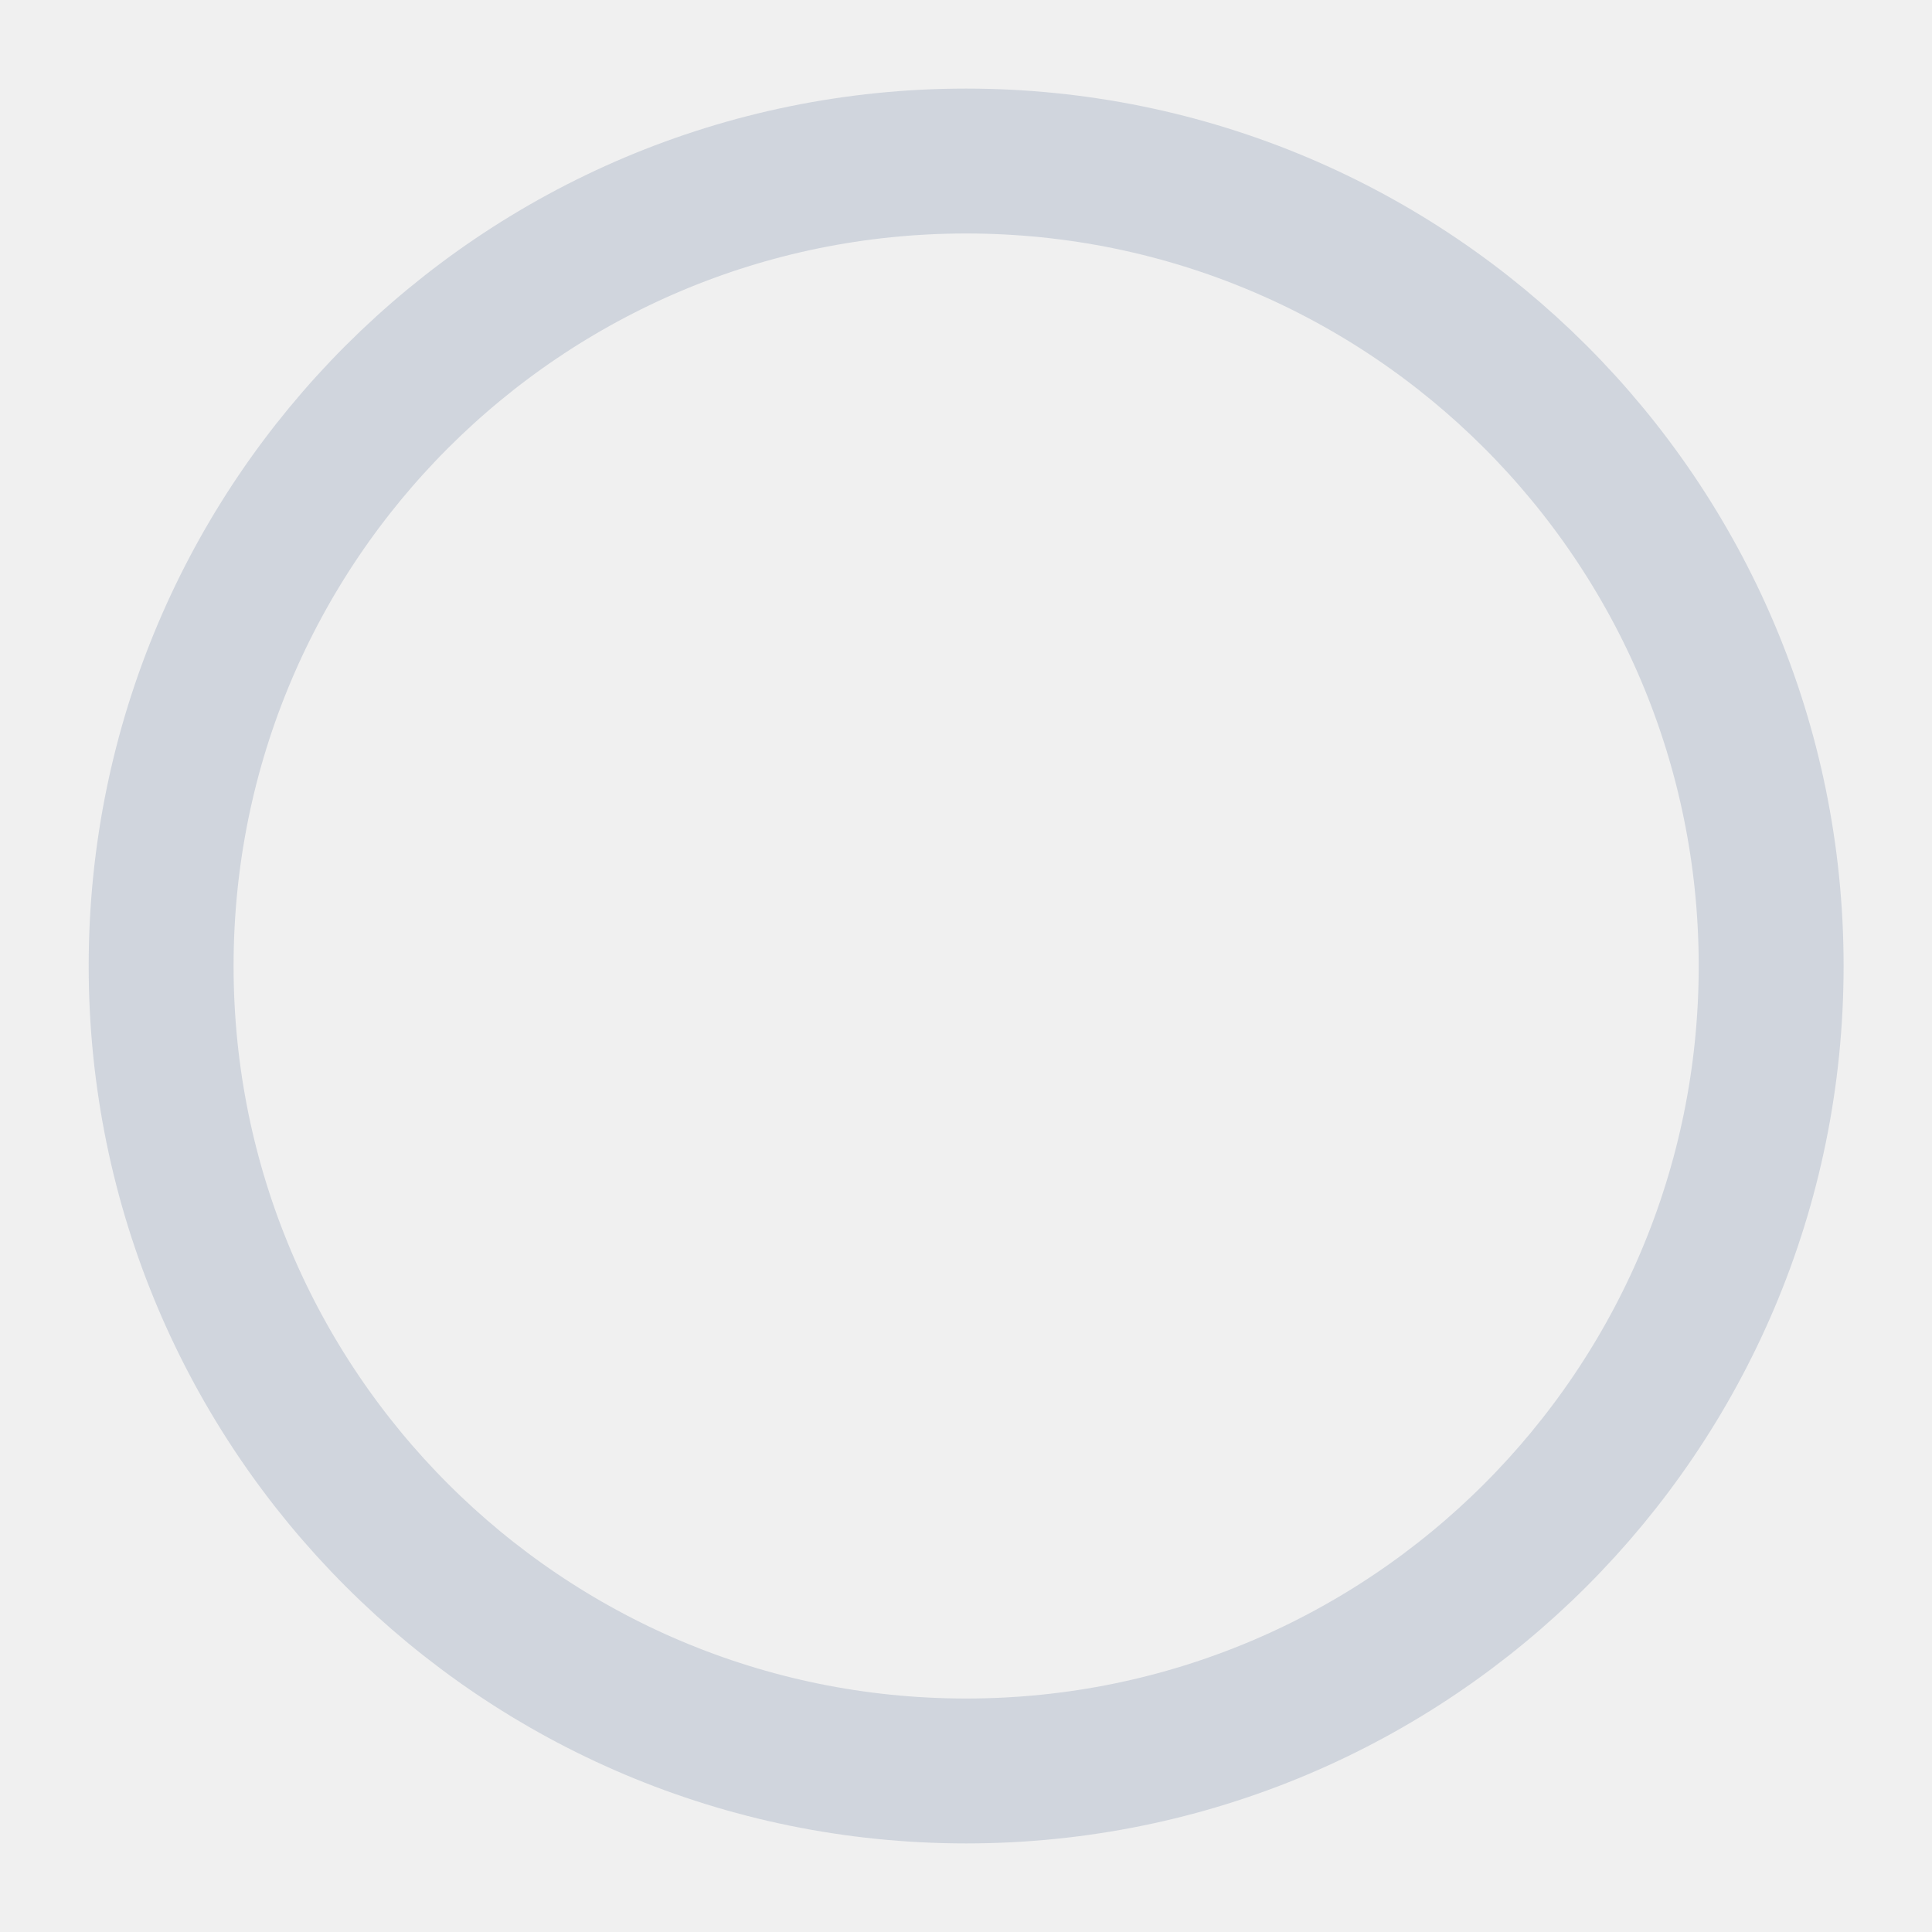
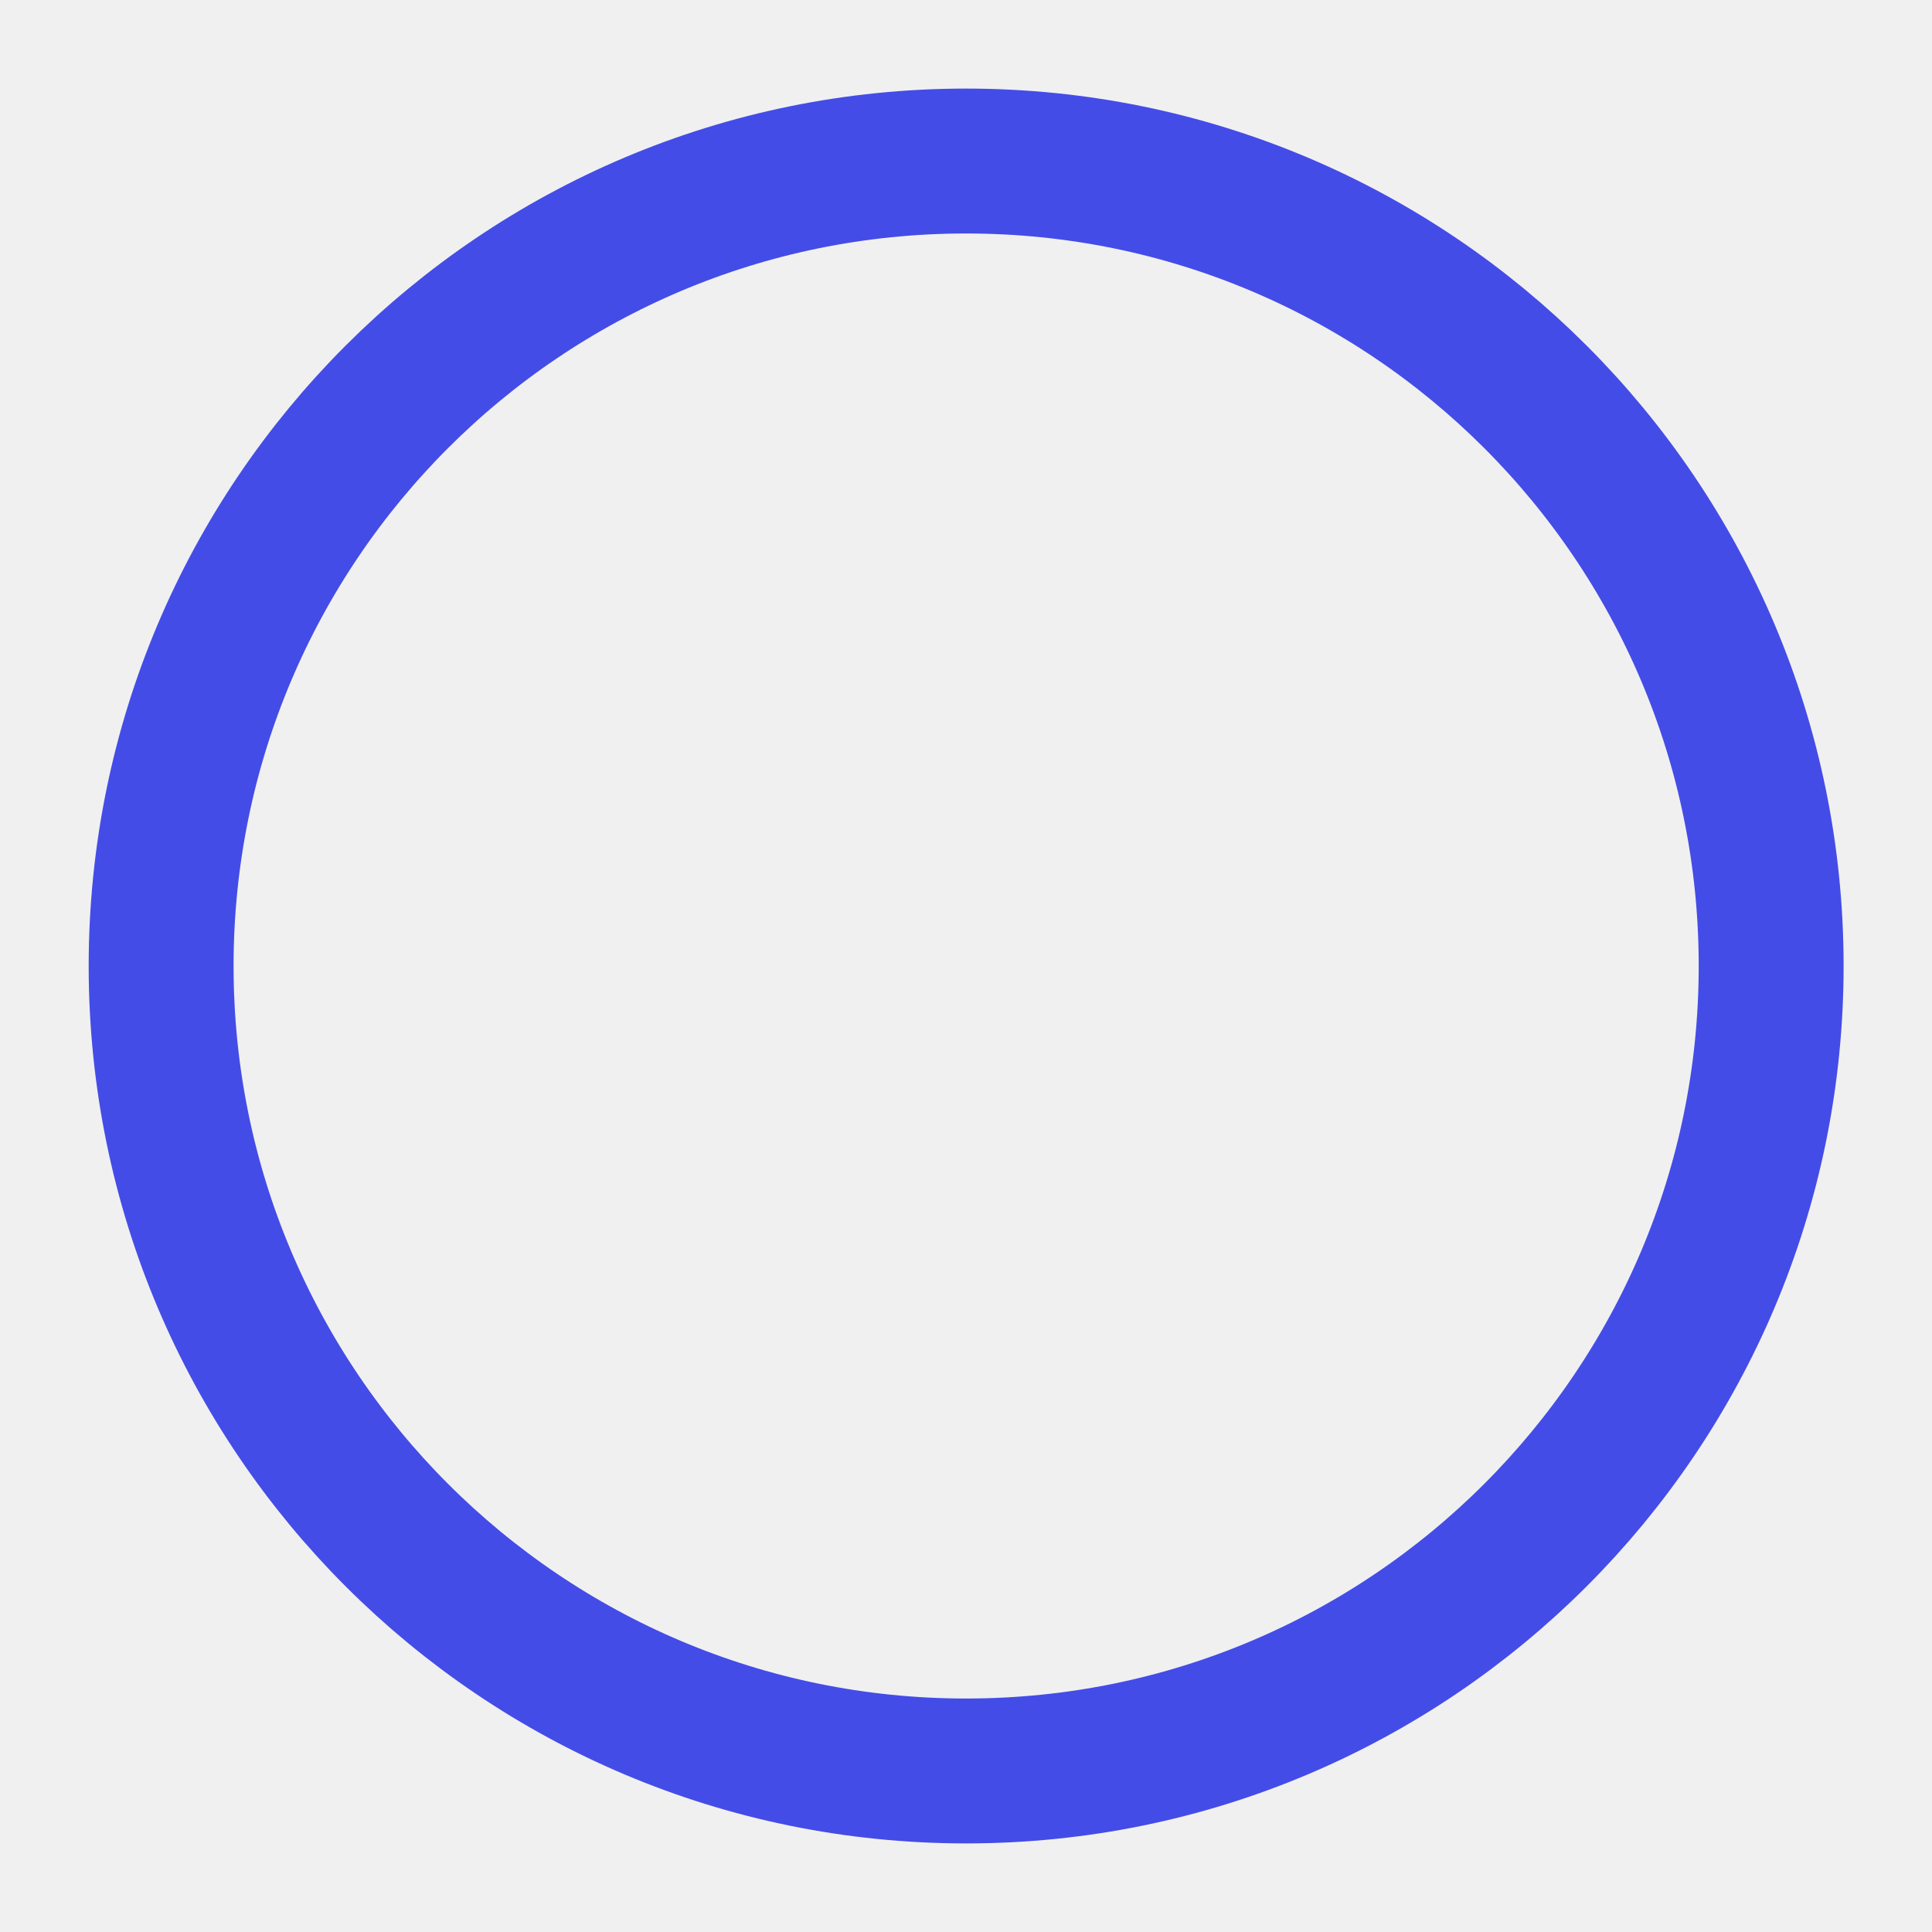
<svg xmlns="http://www.w3.org/2000/svg" width="20" height="20" viewBox="0 0 20 20" fill="none">
-   <g clip-path="url(#clip0_12470_13875)">
-     <path d="M10.001 18.333C14.604 18.333 18.335 14.602 18.335 10C18.335 5.397 14.604 1.667 10.001 1.667C5.399 1.667 1.668 5.397 1.668 10C1.668 14.602 5.399 18.333 10.001 18.333Z" stroke="#D0D5DD" stroke-width="1.5" stroke-linecap="round" stroke-linejoin="round" />
+   <g clip-path="url(#clip0_3259_35)">
+     <mask id="mask0_3259_35" style="mask-type:luminance" maskUnits="userSpaceOnUse" x="0" y="0" width="20" height="20">
+       <path d="M20 0H0V20H20V0Z" fill="white" />
+     </mask>
+     <g mask="url(#mask0_3259_35)">
+       <path d="M10.001 18.333C14.604 18.333 18.335 14.602 18.335 10C18.335 5.397 14.604 1.667 10.001 1.667C5.399 1.667 1.668 5.397 1.668 10C1.668 14.602 5.399 18.333 10.001 18.333Z" stroke="#444CE7" stroke-width="1.5" stroke-linecap="round" stroke-linejoin="round" />
+     </g>
  </g>
  <defs>
-     <clipPath id="clip0_12470_13875">
+     <clipPath id="clip0_3259_35">
      <rect width="20" height="20" fill="white" />
    </clipPath>
  </defs>
</svg>
